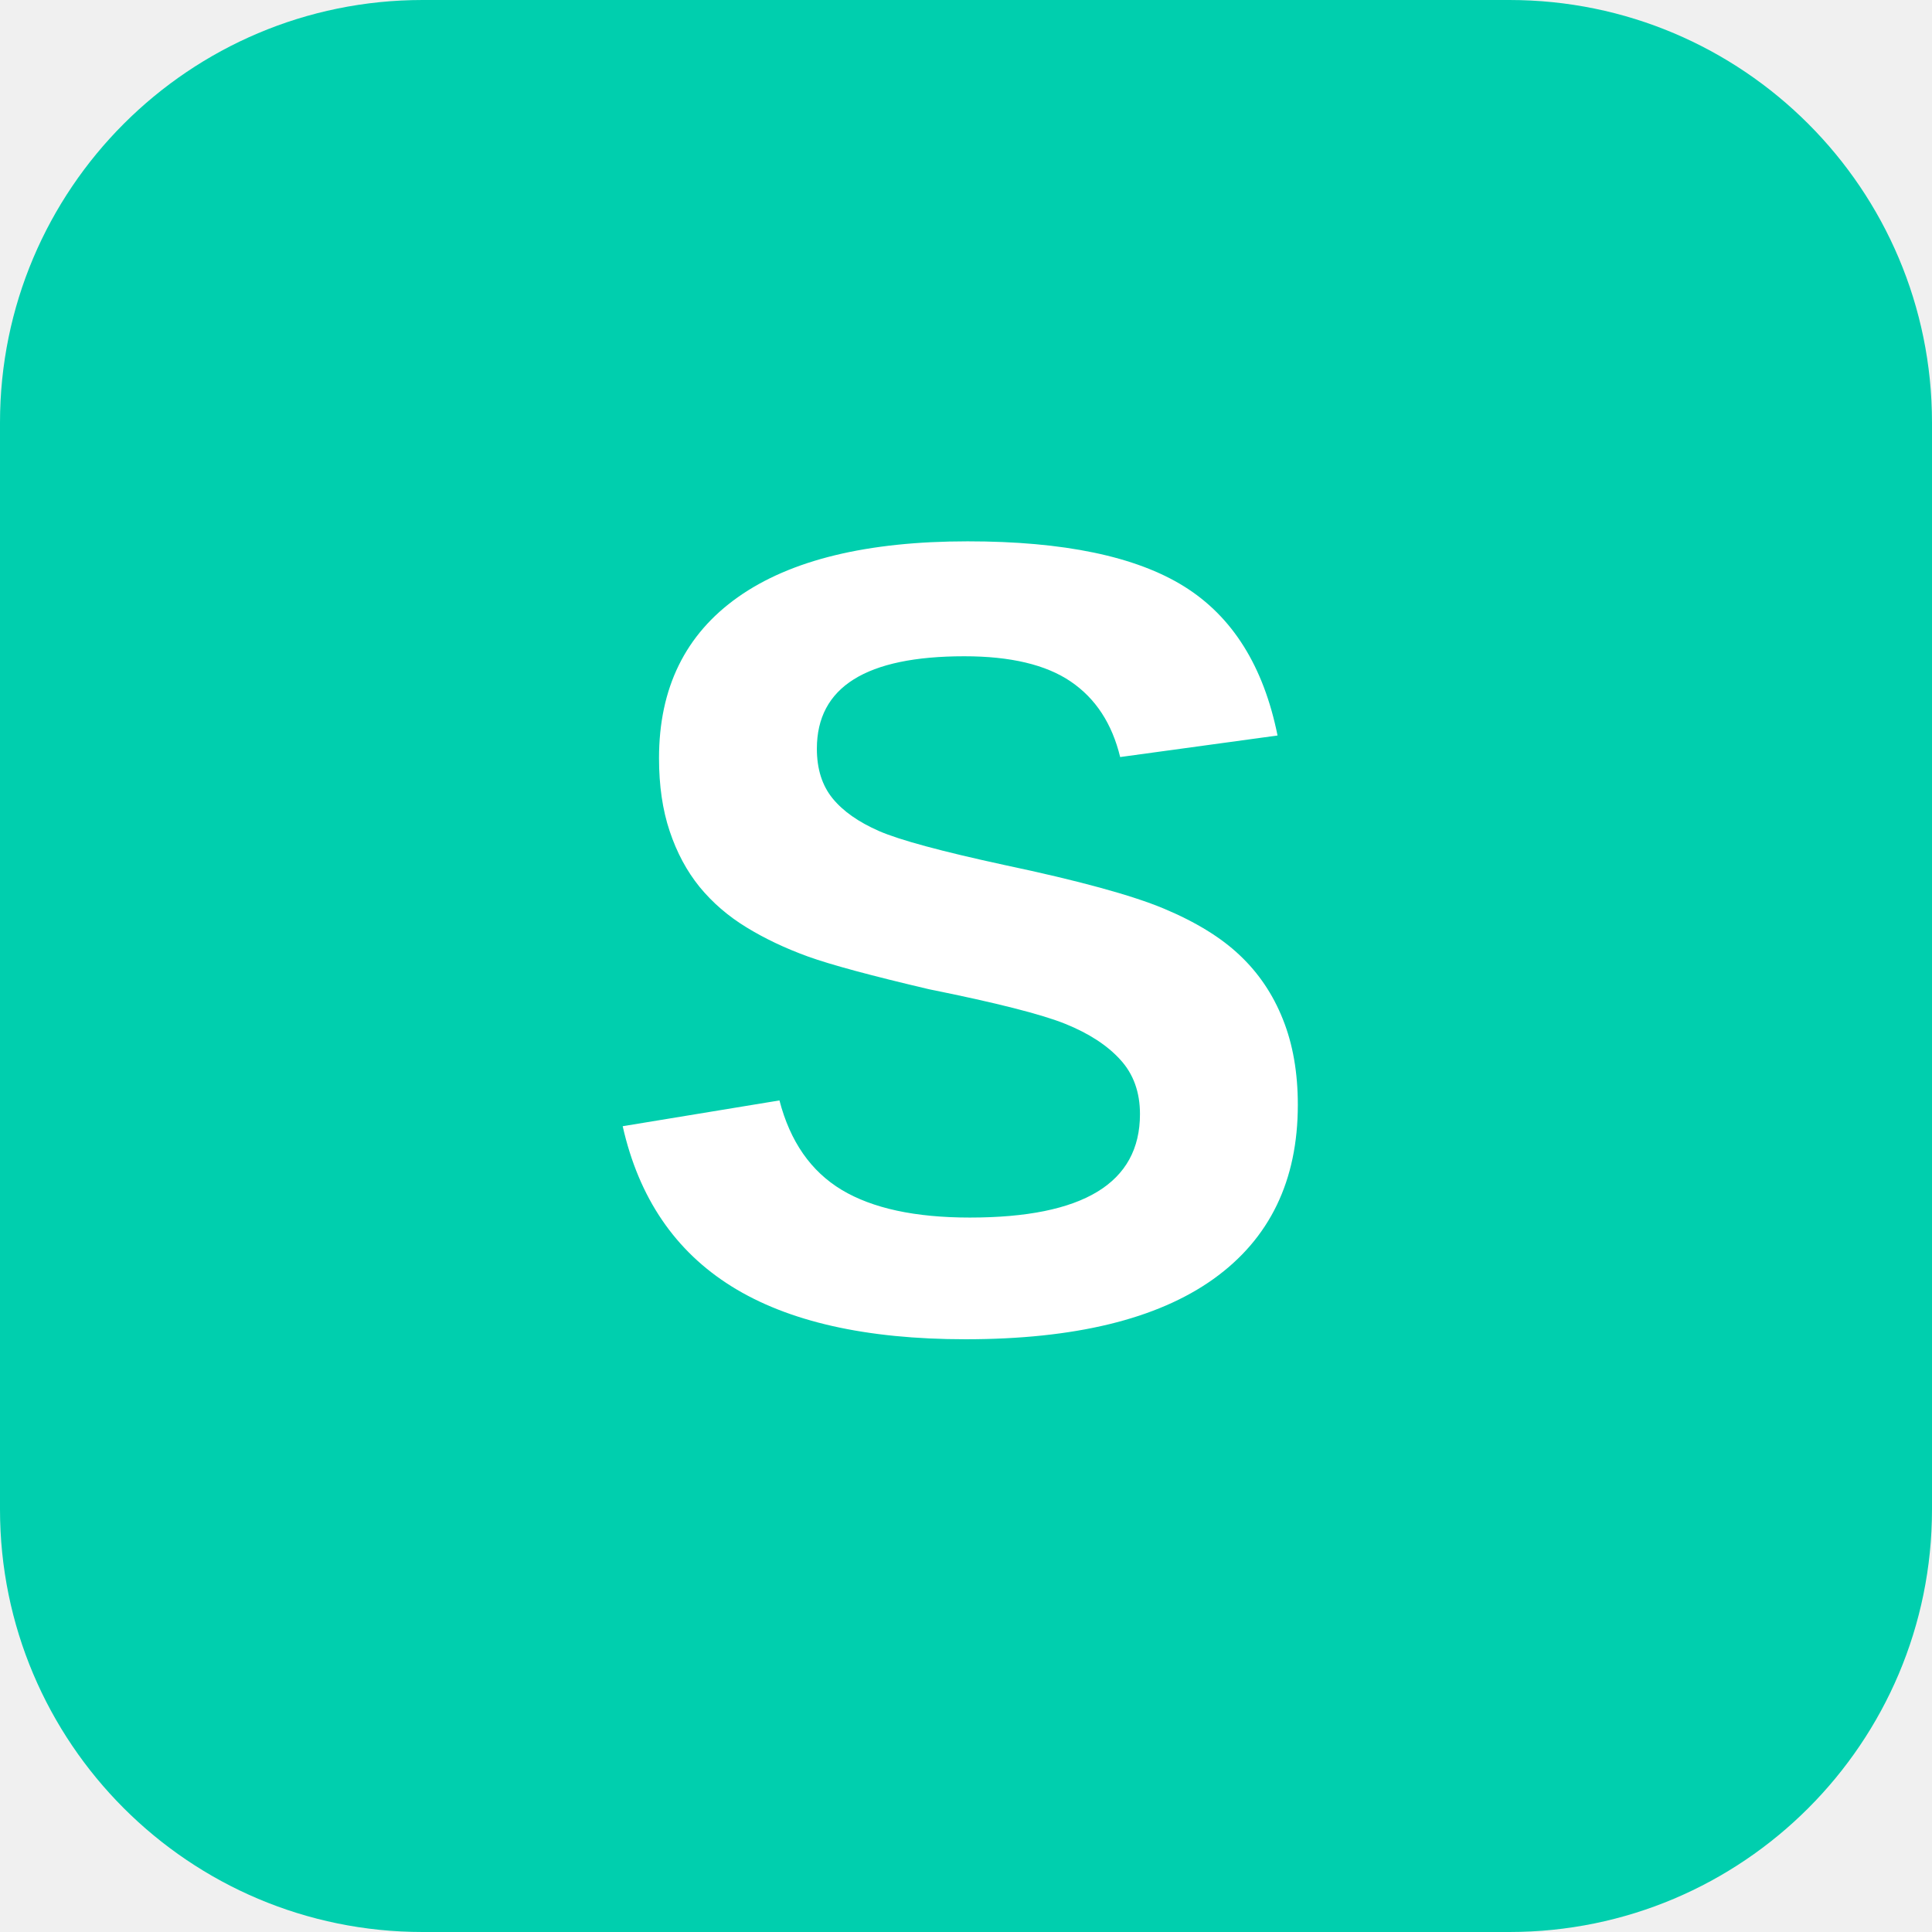
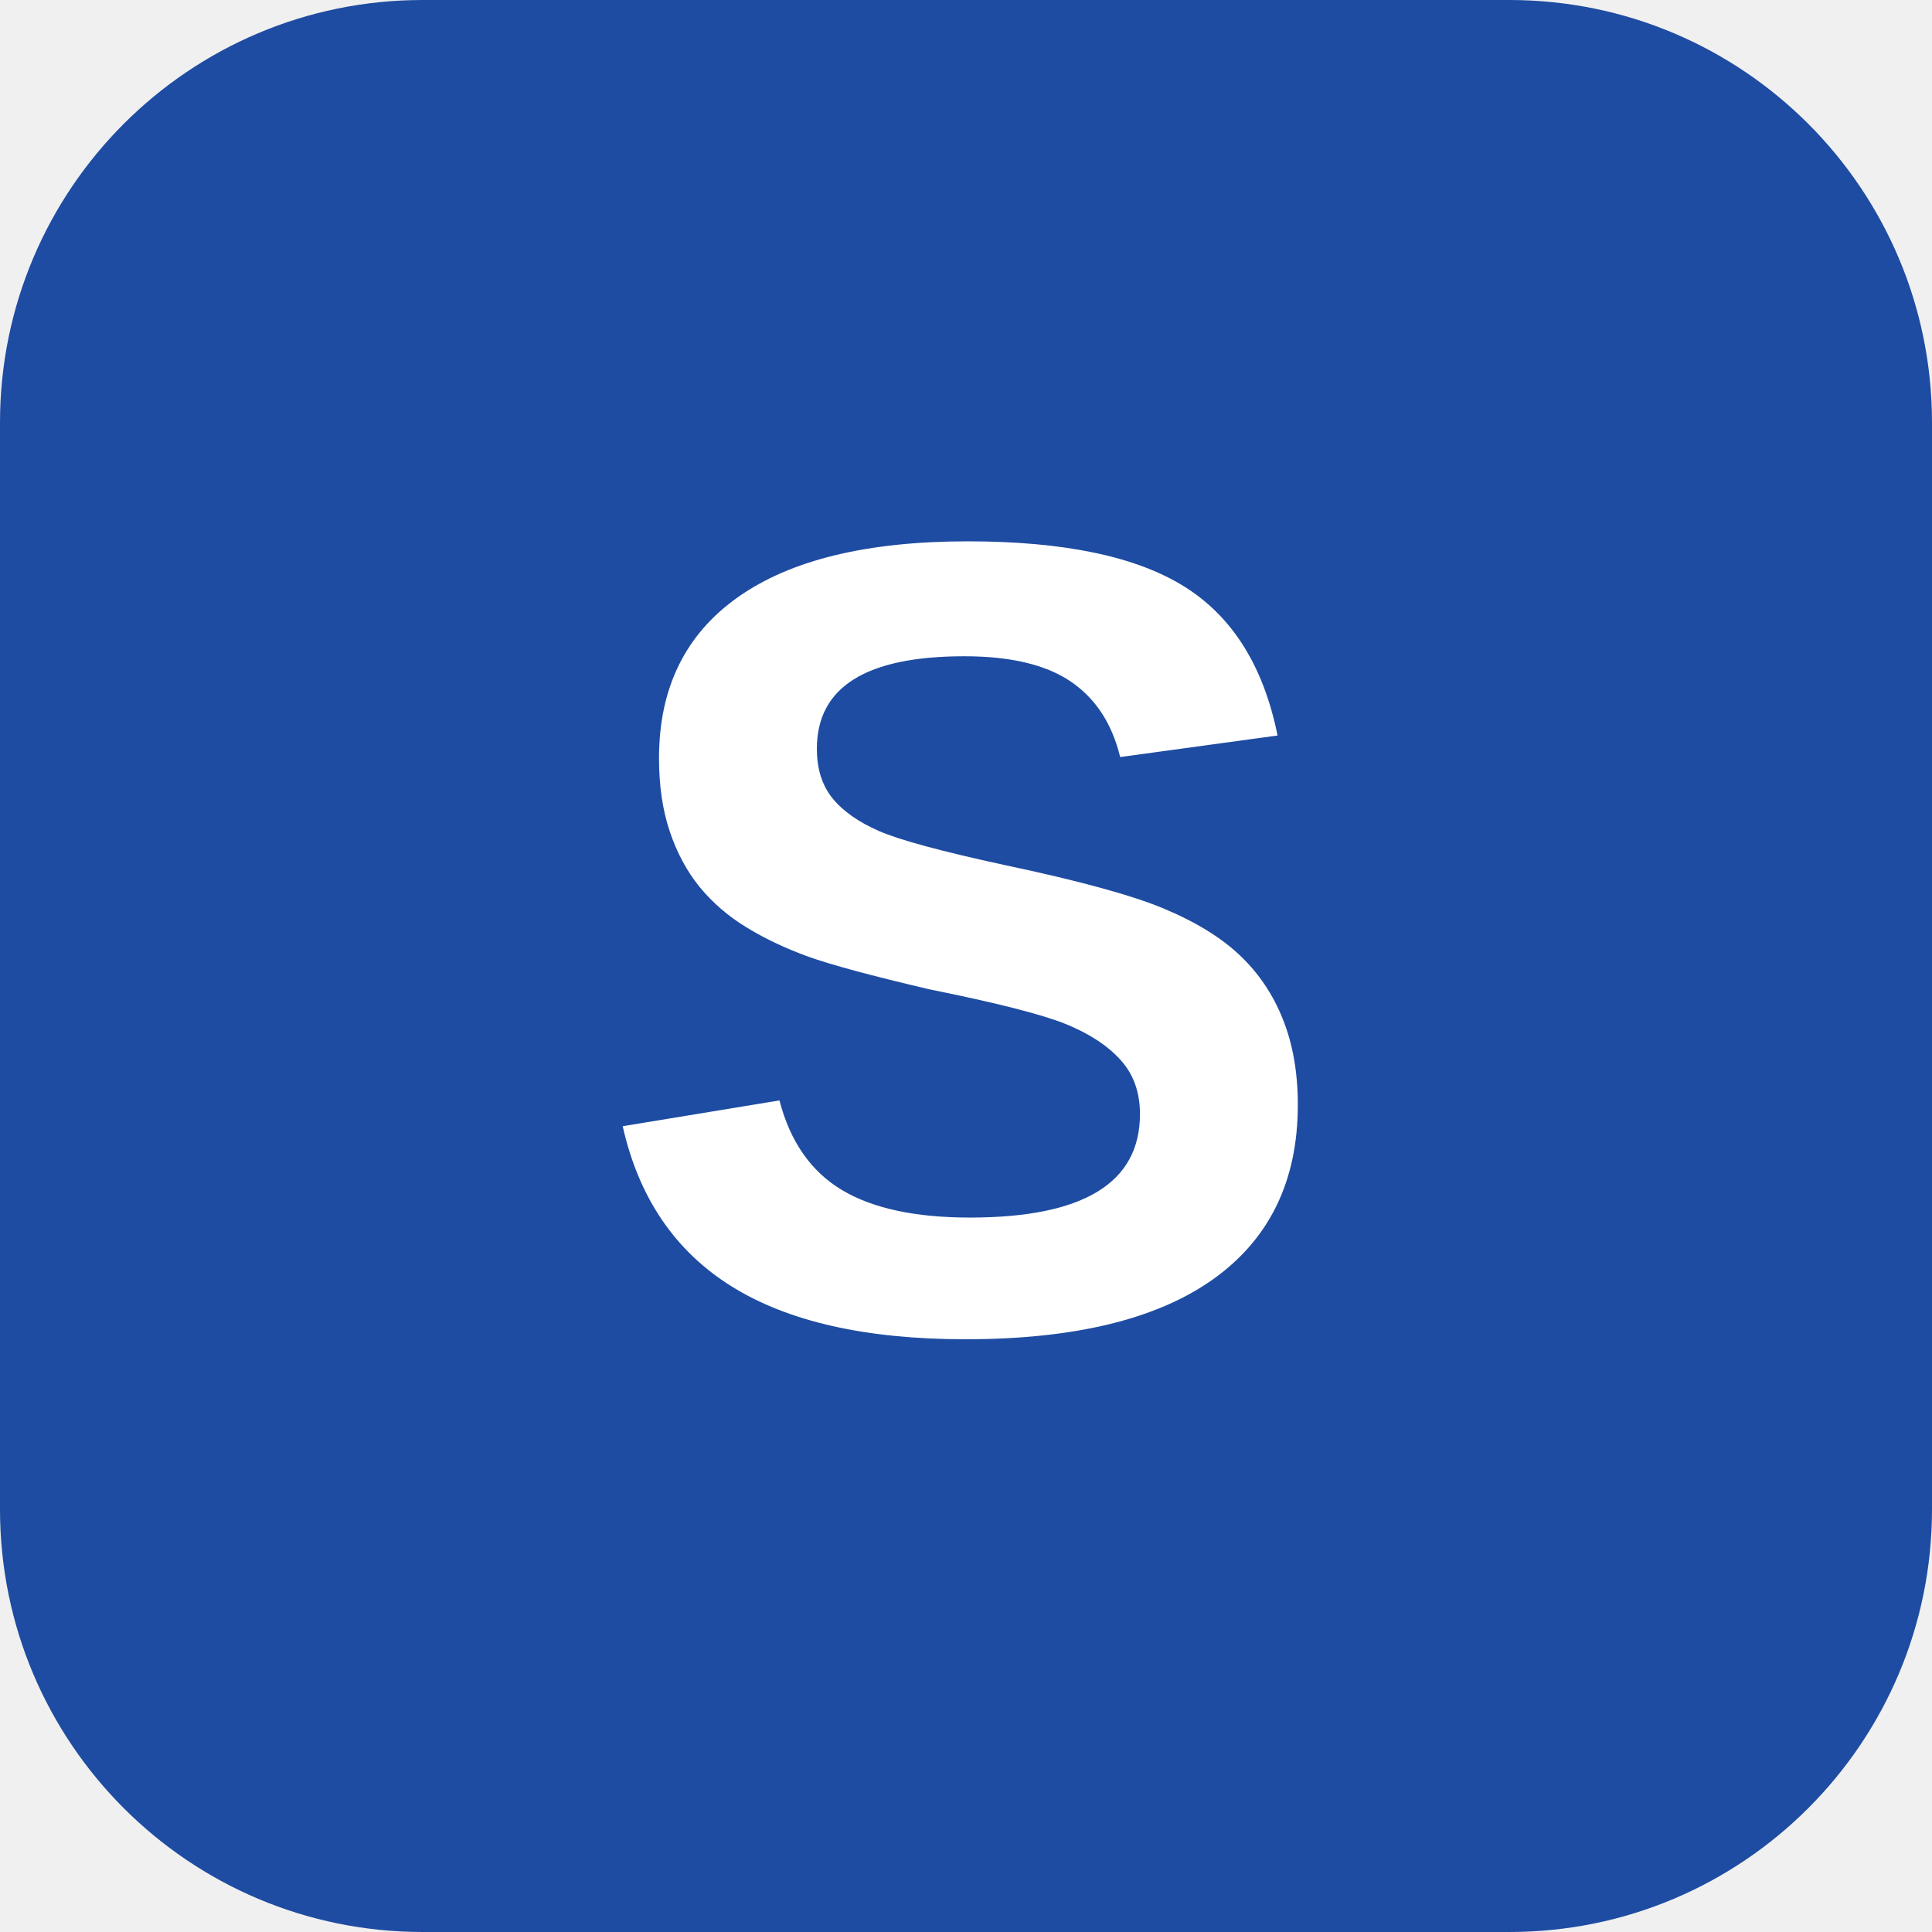
<svg xmlns="http://www.w3.org/2000/svg" viewBox="0 0 192 192">
-   <rect width="192" height="192" rx="42" fill="#00CFAE" />
+   <rect width="192" height="192" rx="42" fill="#1E4CA2" />
  <text x="96" y="132" font-family="'Space Grotesk', 'DM Sans', Arial, sans-serif" font-size="112" font-weight="700" fill="#FFFFFF" text-anchor="middle">S</text>
</svg>
